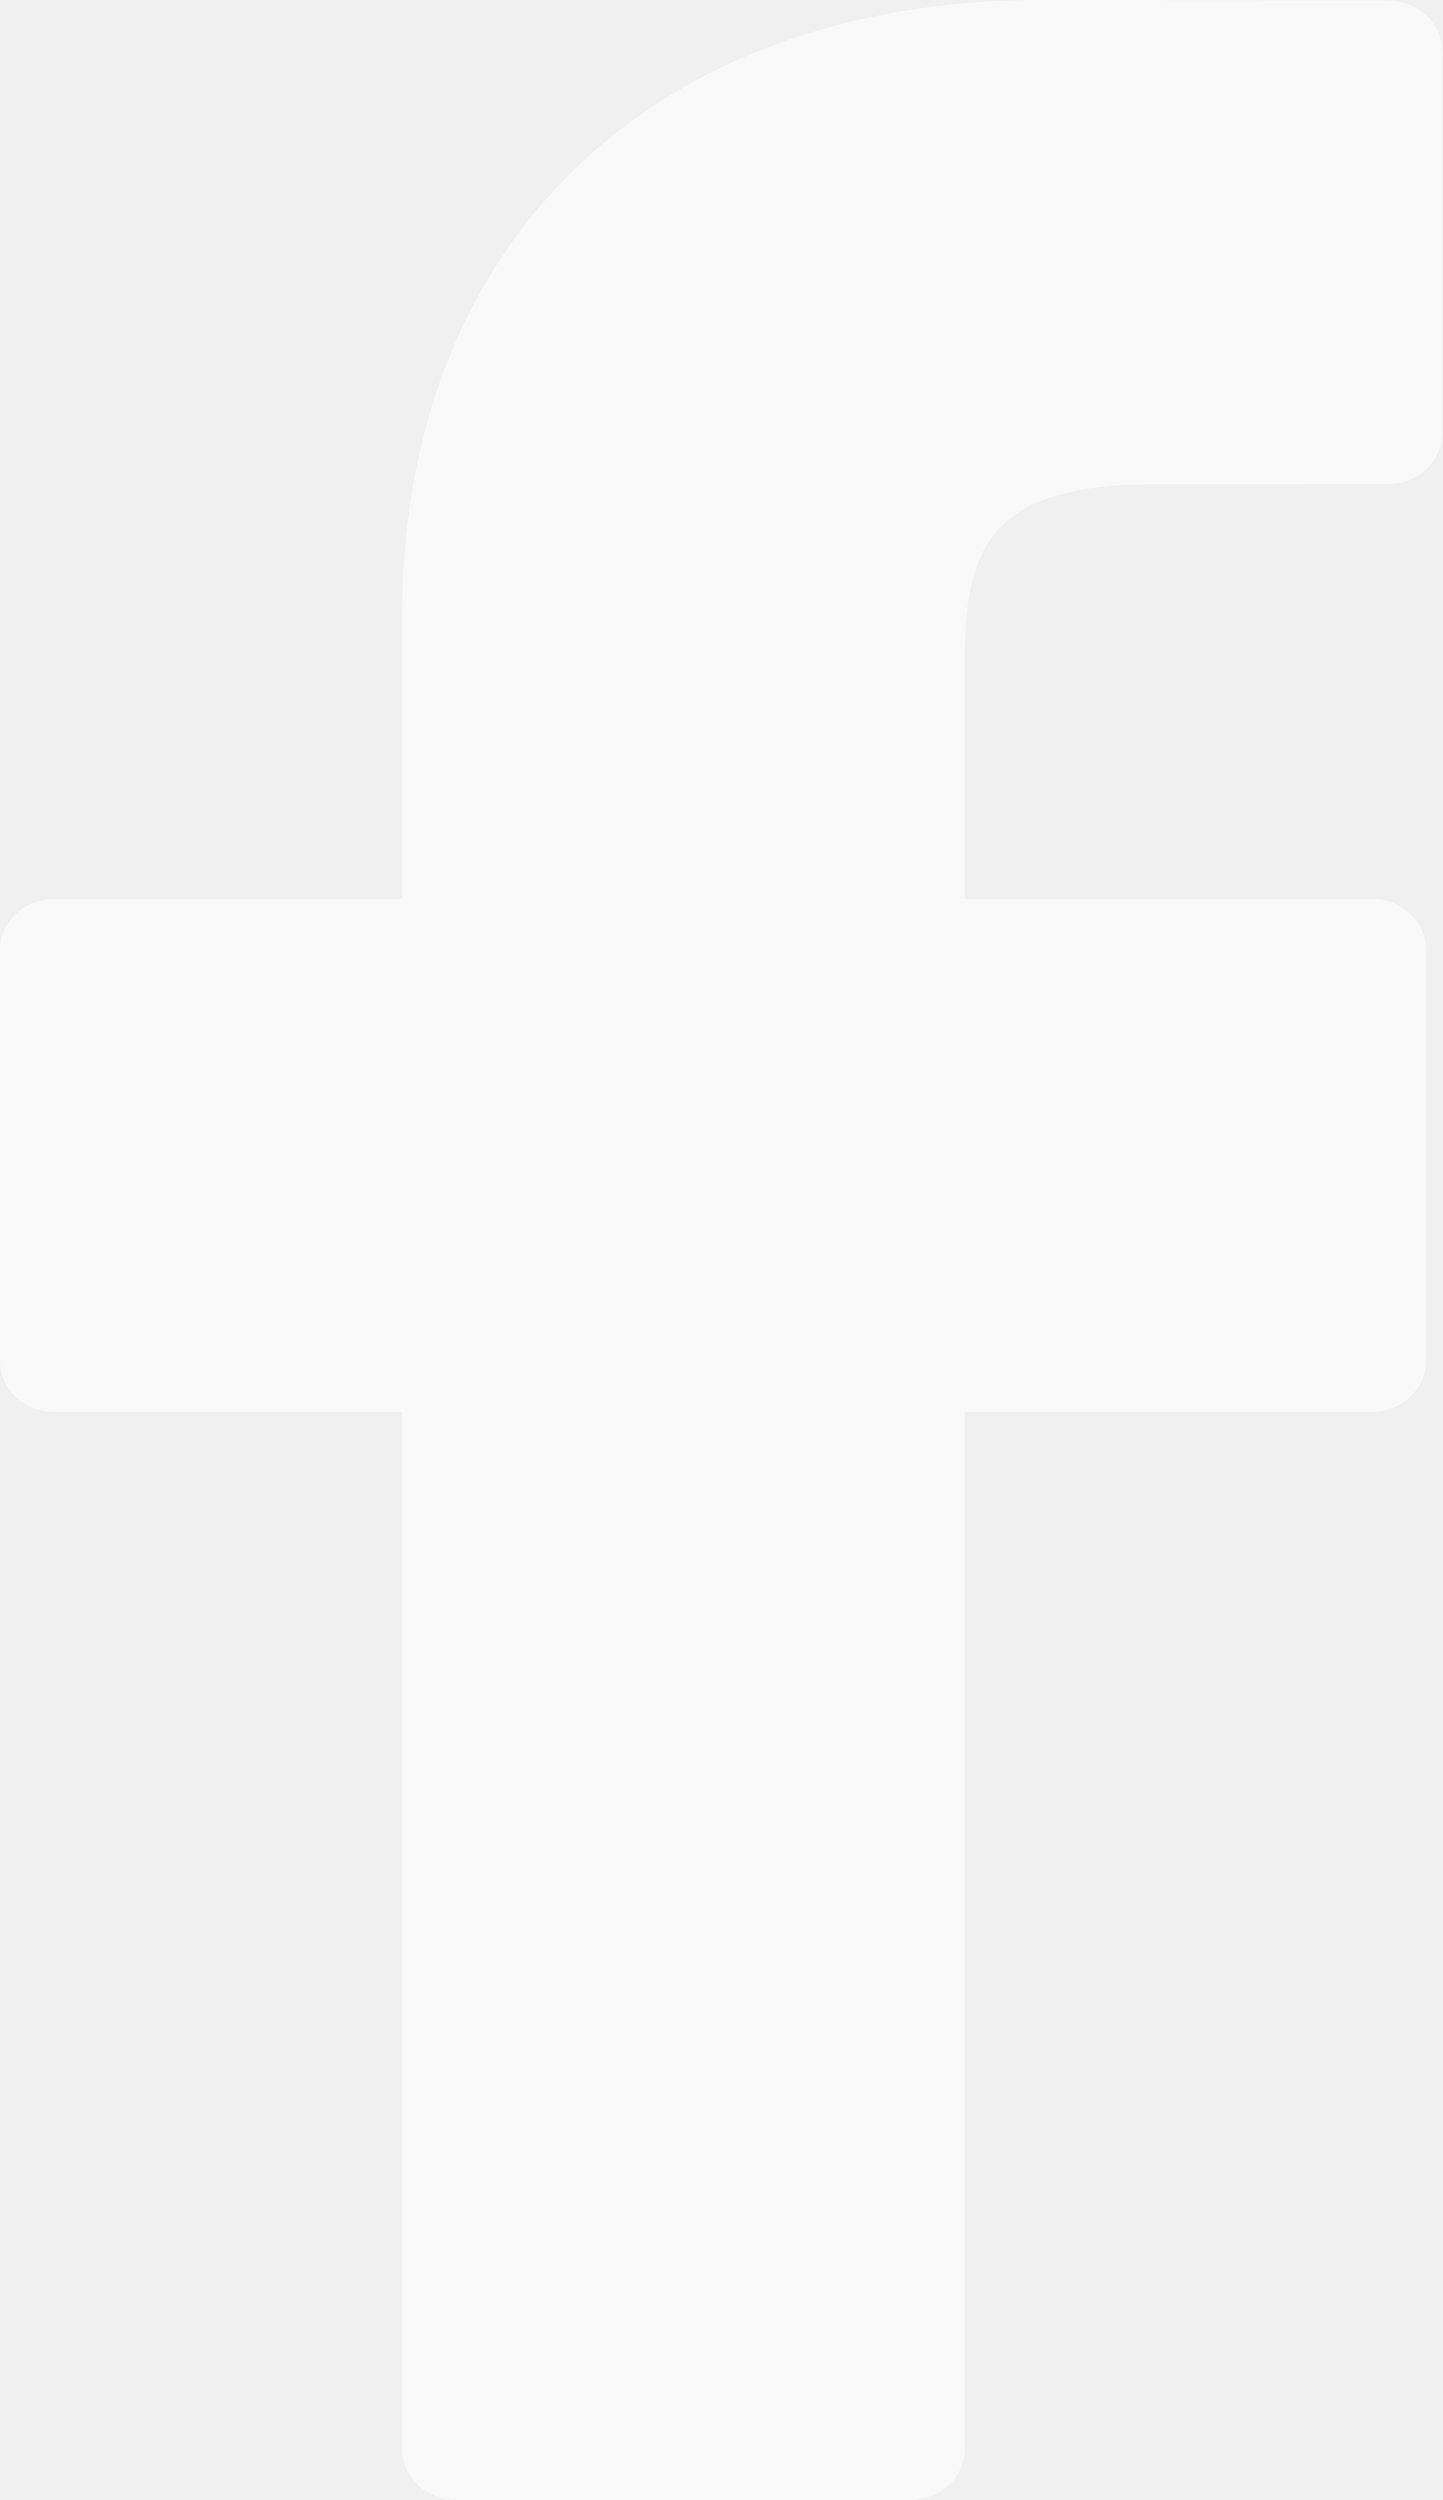
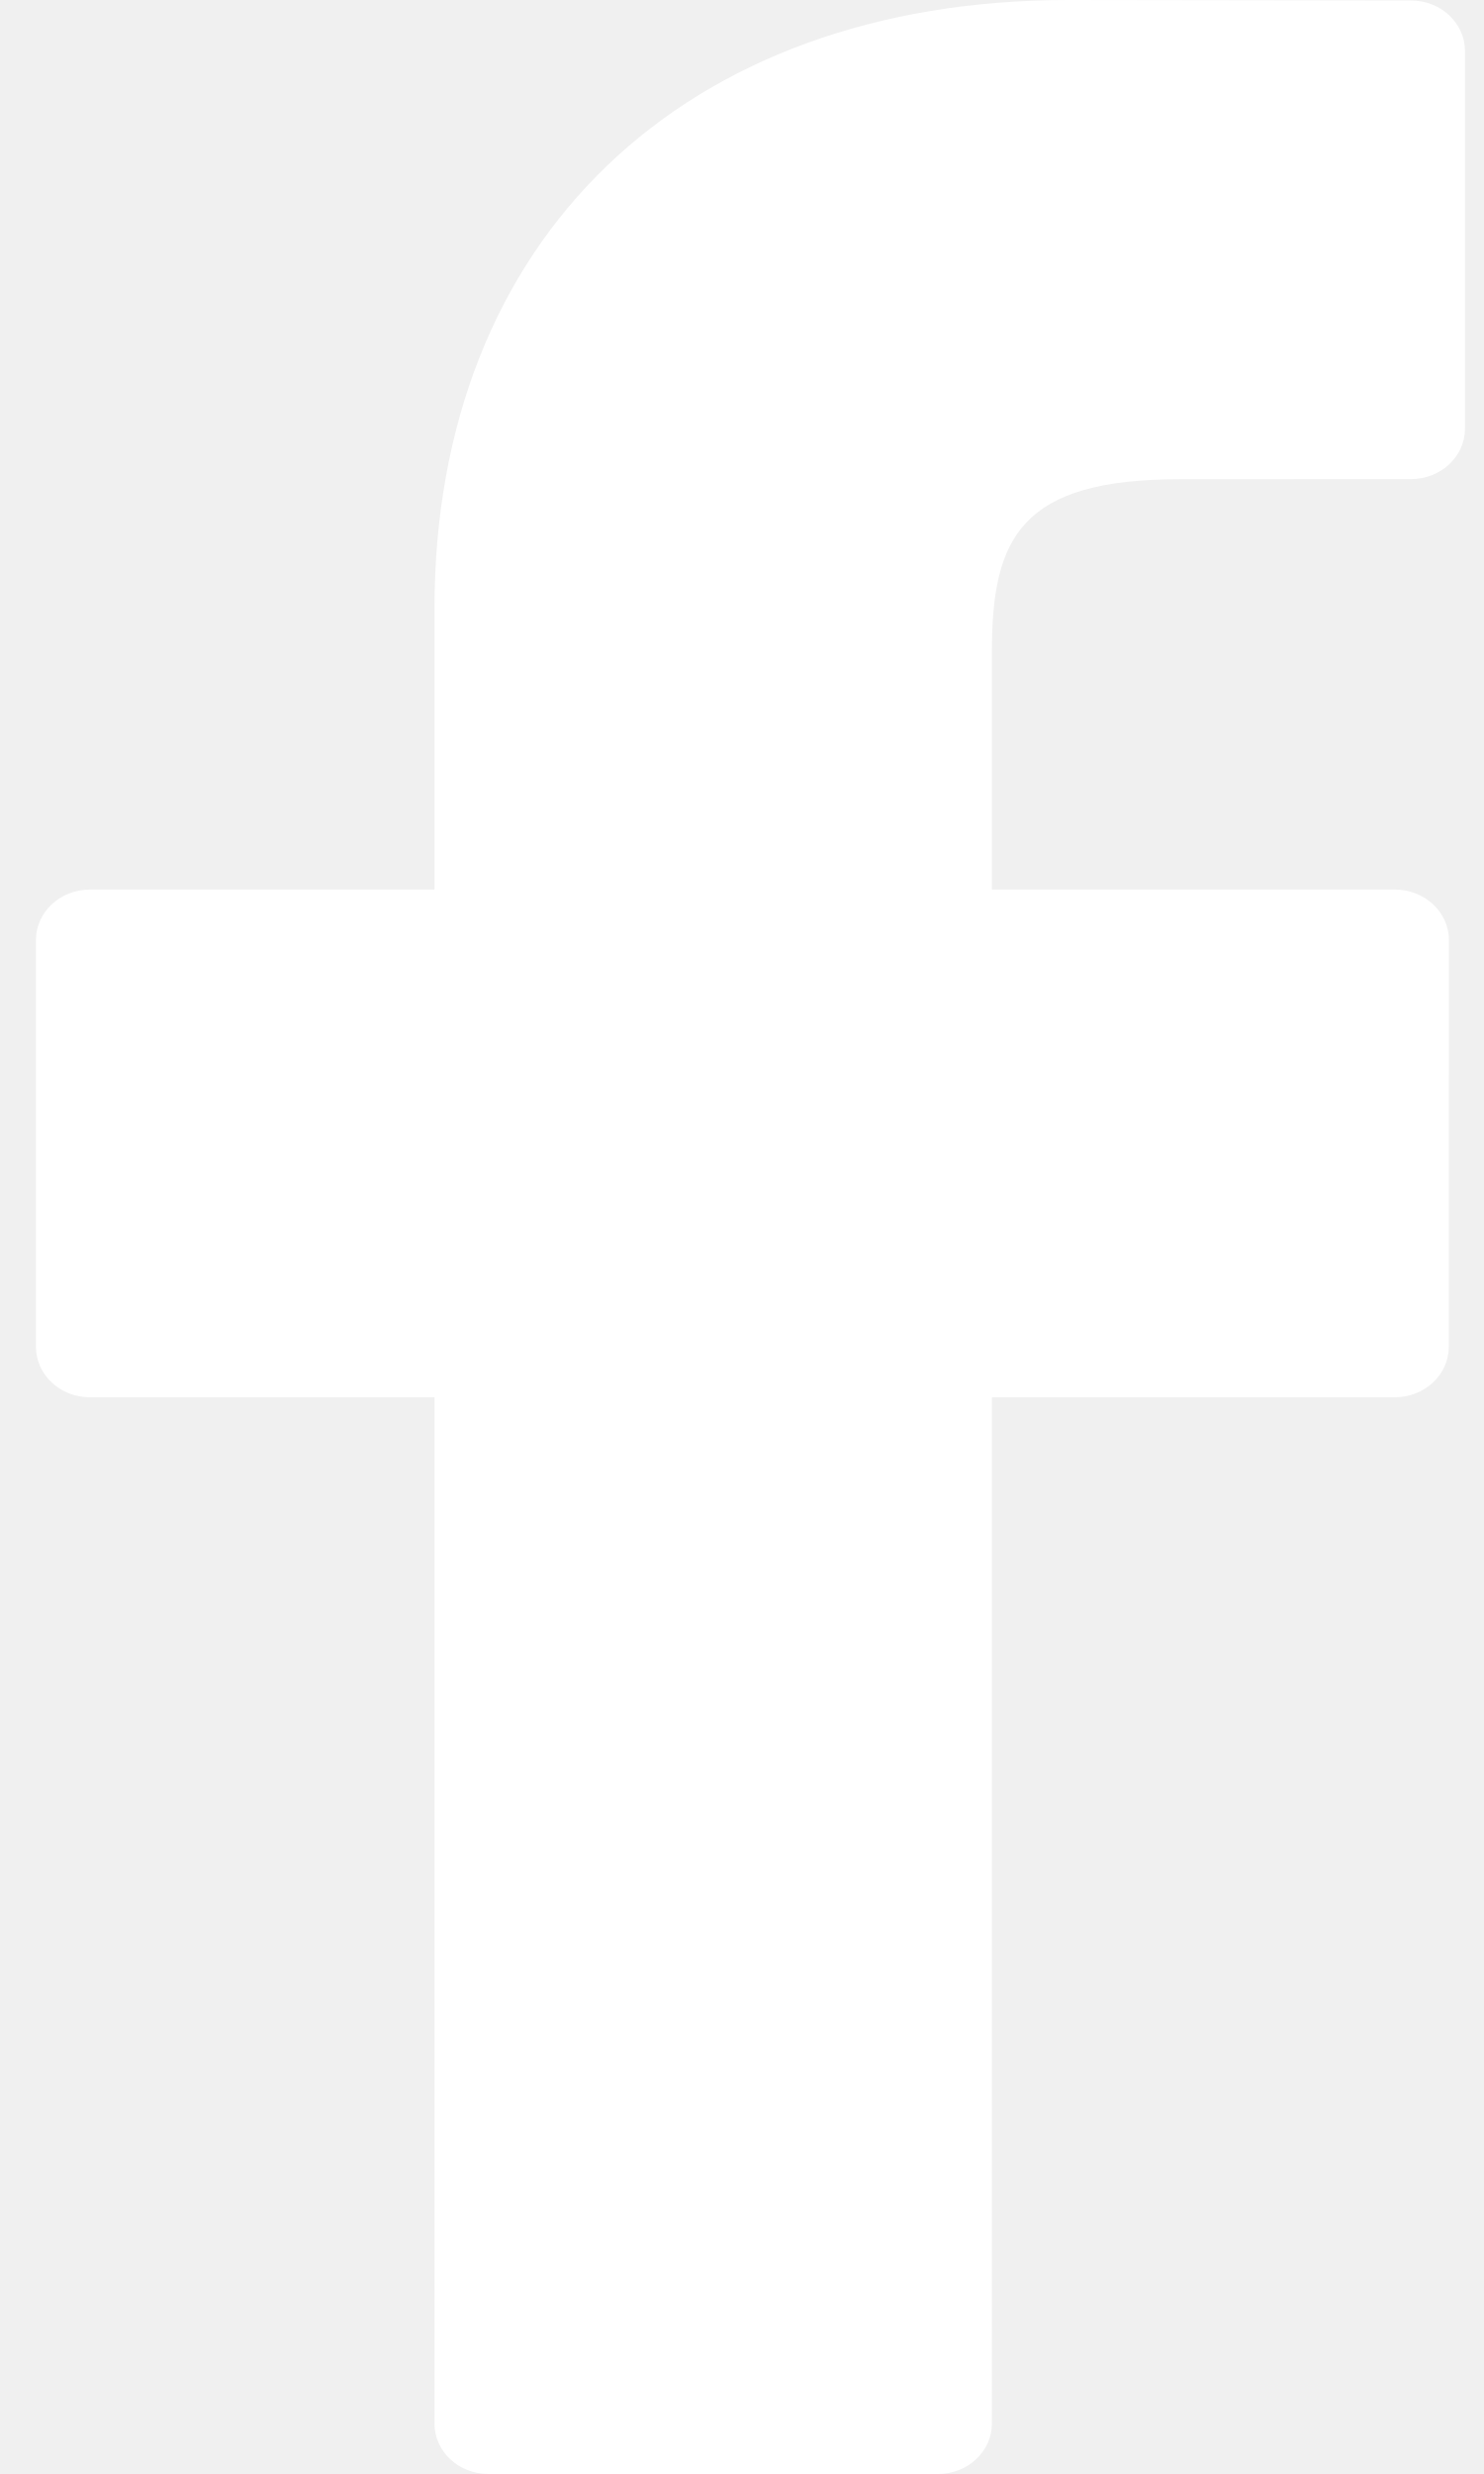
- <svg xmlns="http://www.w3.org/2000/svg" width="15" height="26" viewBox="0 0 15 26" fill="none">
-   <path d="M14.435 0.005L10.837 0C6.795 0 4.183 2.511 4.183 6.399V9.349H0.566C0.253 9.349 0 9.586 0 9.879V14.154C0 14.447 0.253 14.684 0.566 14.684H4.183V25.47C4.183 25.763 4.436 26 4.749 26H9.469C9.781 26 10.034 25.762 10.034 25.47V14.684H14.264C14.577 14.684 14.83 14.447 14.83 14.154L14.831 9.879C14.831 9.739 14.772 9.604 14.666 9.504C14.56 9.405 14.415 9.349 14.265 9.349H10.034V6.848C10.034 5.646 10.34 5.036 12.011 5.036L14.435 5.035C14.747 5.035 15 4.797 15 4.505V0.536C15 0.243 14.747 0.006 14.435 0.005Z" fill="white" fill-opacity="0.6" />
+ <svg xmlns="http://www.w3.org/2000/svg" width="27" height="45" viewBox="0 0 27 45" fill="none">
+   <path d="M25.675 0.009L19.439 0C12.432 0 7.905 4.347 7.905 11.075V16.181H1.634C1.093 16.181 0.654 16.592 0.654 17.099V24.497C0.654 25.004 1.093 25.415 1.634 25.415H7.905V44.082C7.905 44.589 8.343 45 8.885 45H17.066C17.608 45 18.047 44.589 18.047 44.082V25.415H25.378C25.92 25.415 26.359 25.004 26.359 24.497L26.362 17.099C26.362 16.855 26.258 16.622 26.075 16.45C25.891 16.278 25.641 16.181 25.381 16.181H18.047V11.852C18.047 9.772 18.576 8.716 21.473 8.716L25.674 8.714C26.215 8.714 26.654 8.303 26.654 7.797V0.927C26.654 0.421 26.215 0.01 25.675 0.009Z" fill="white" />
</svg>
